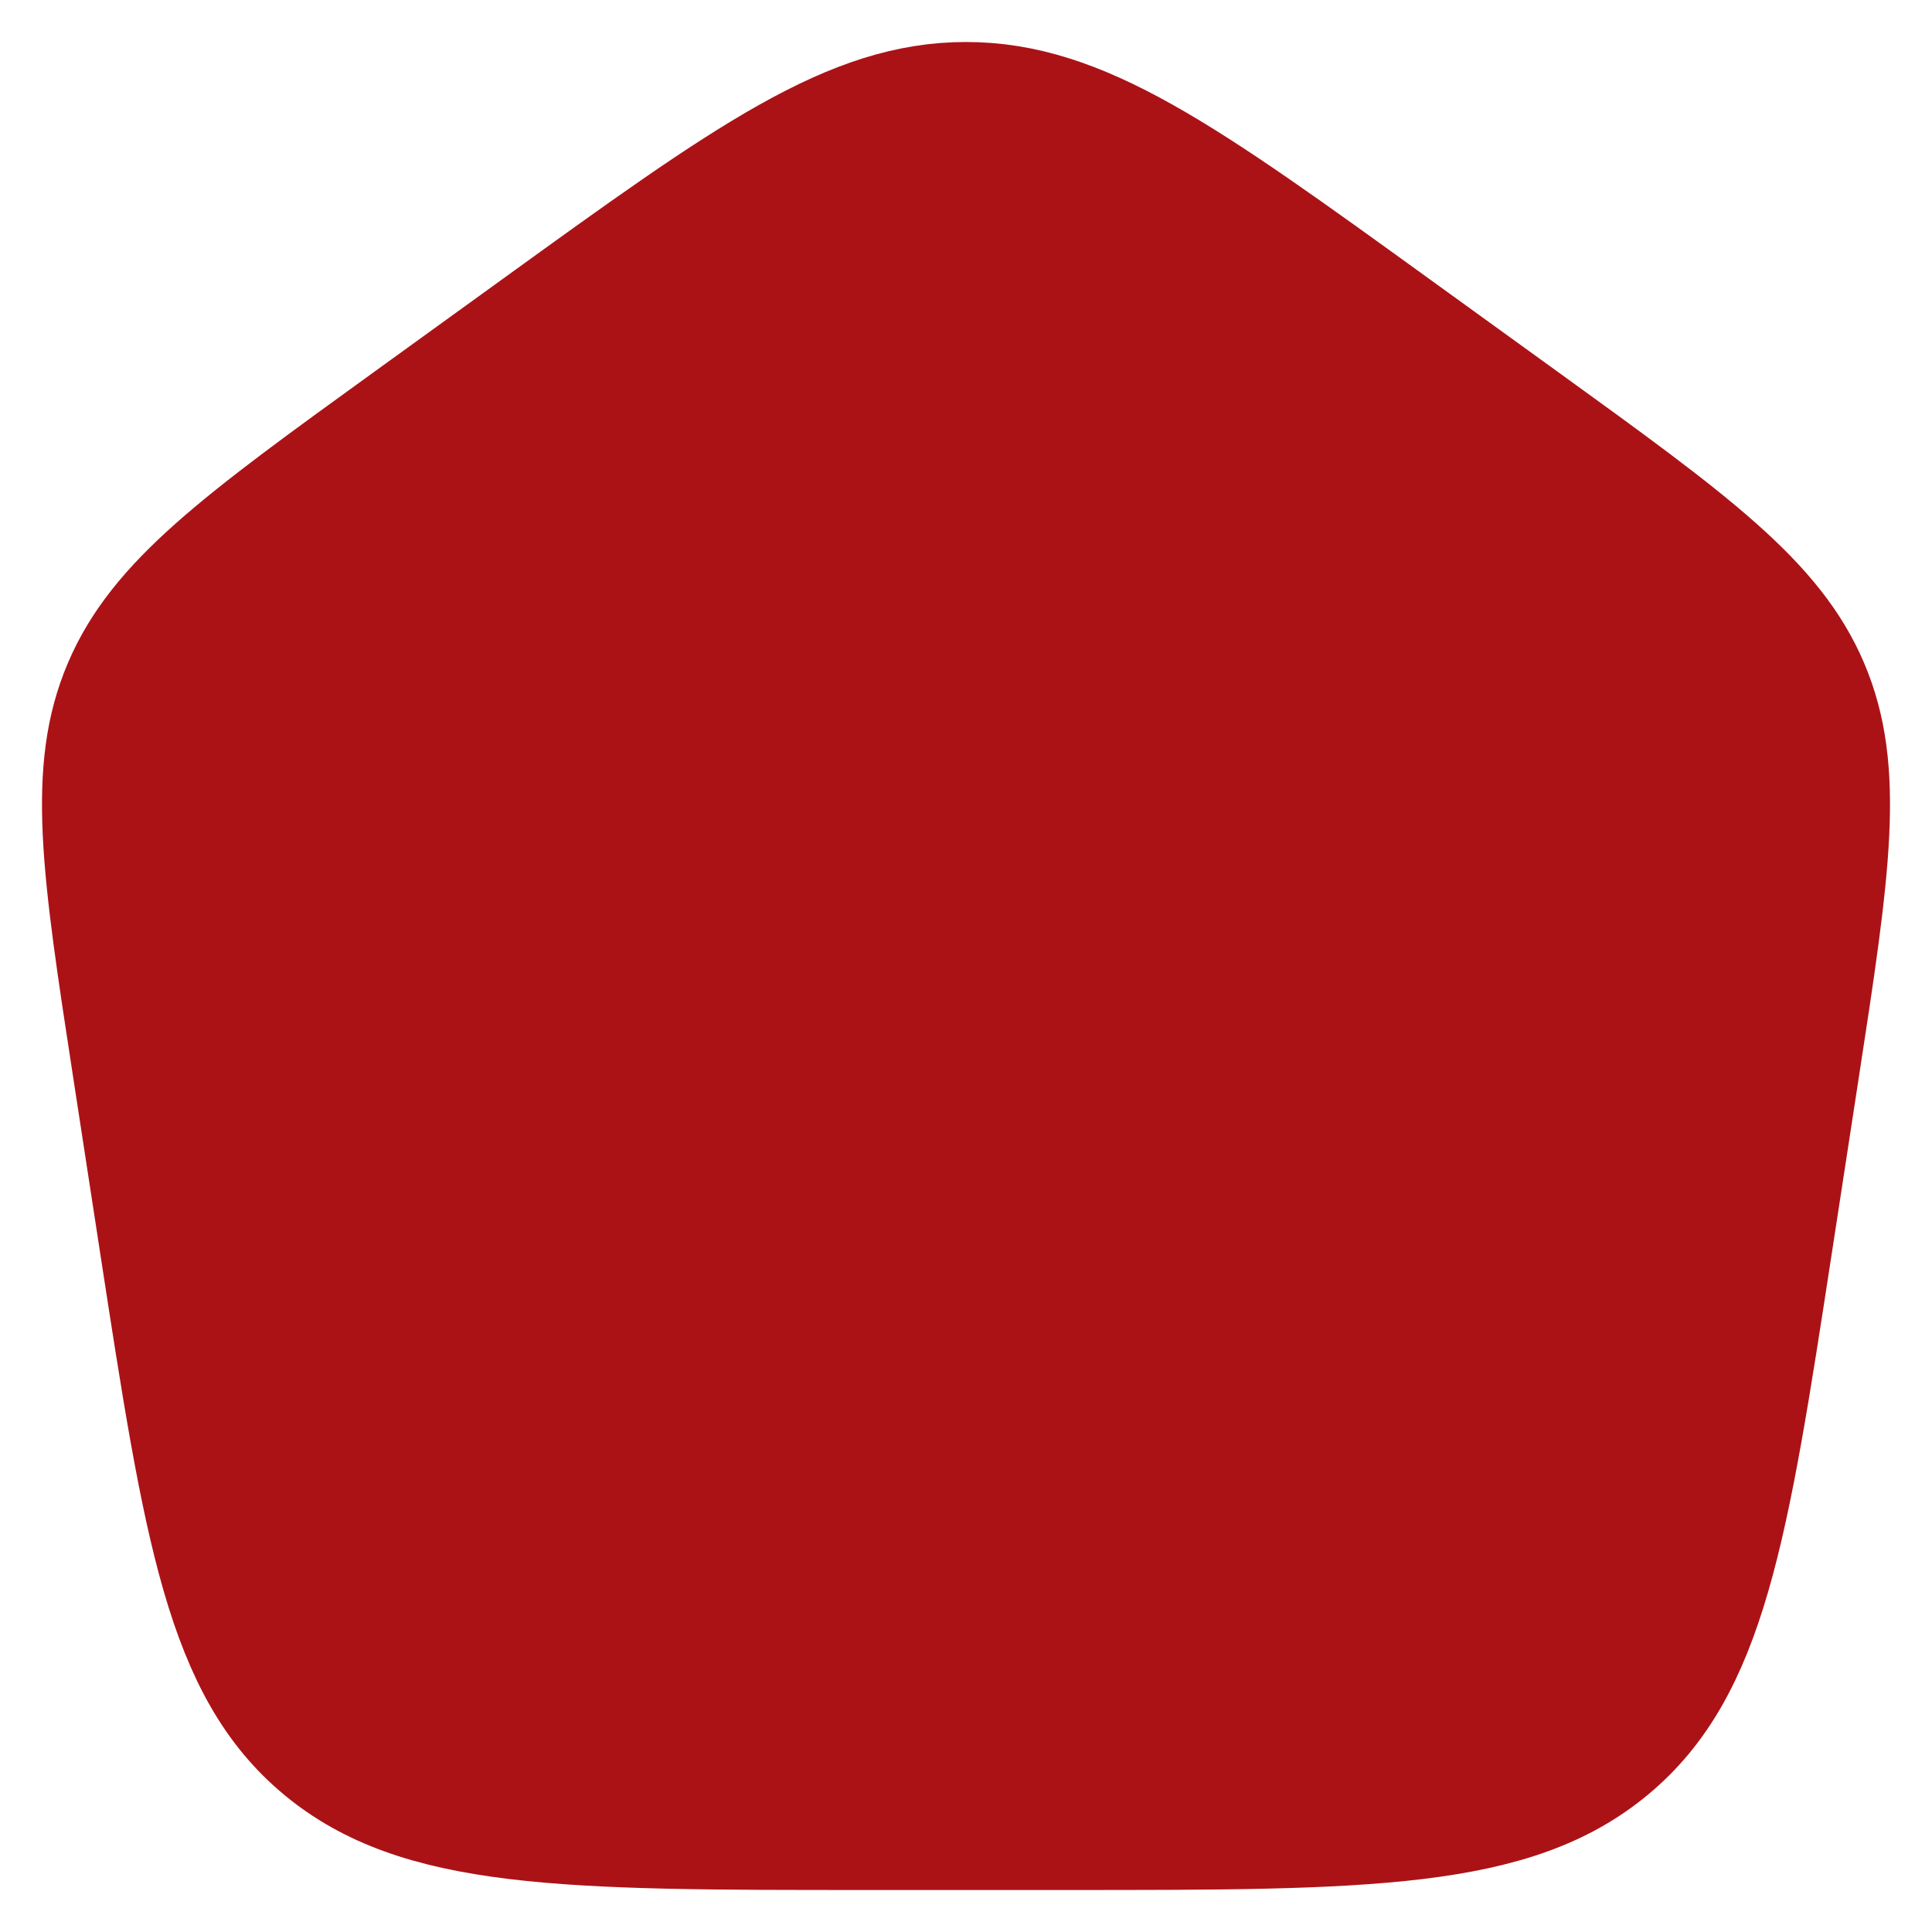
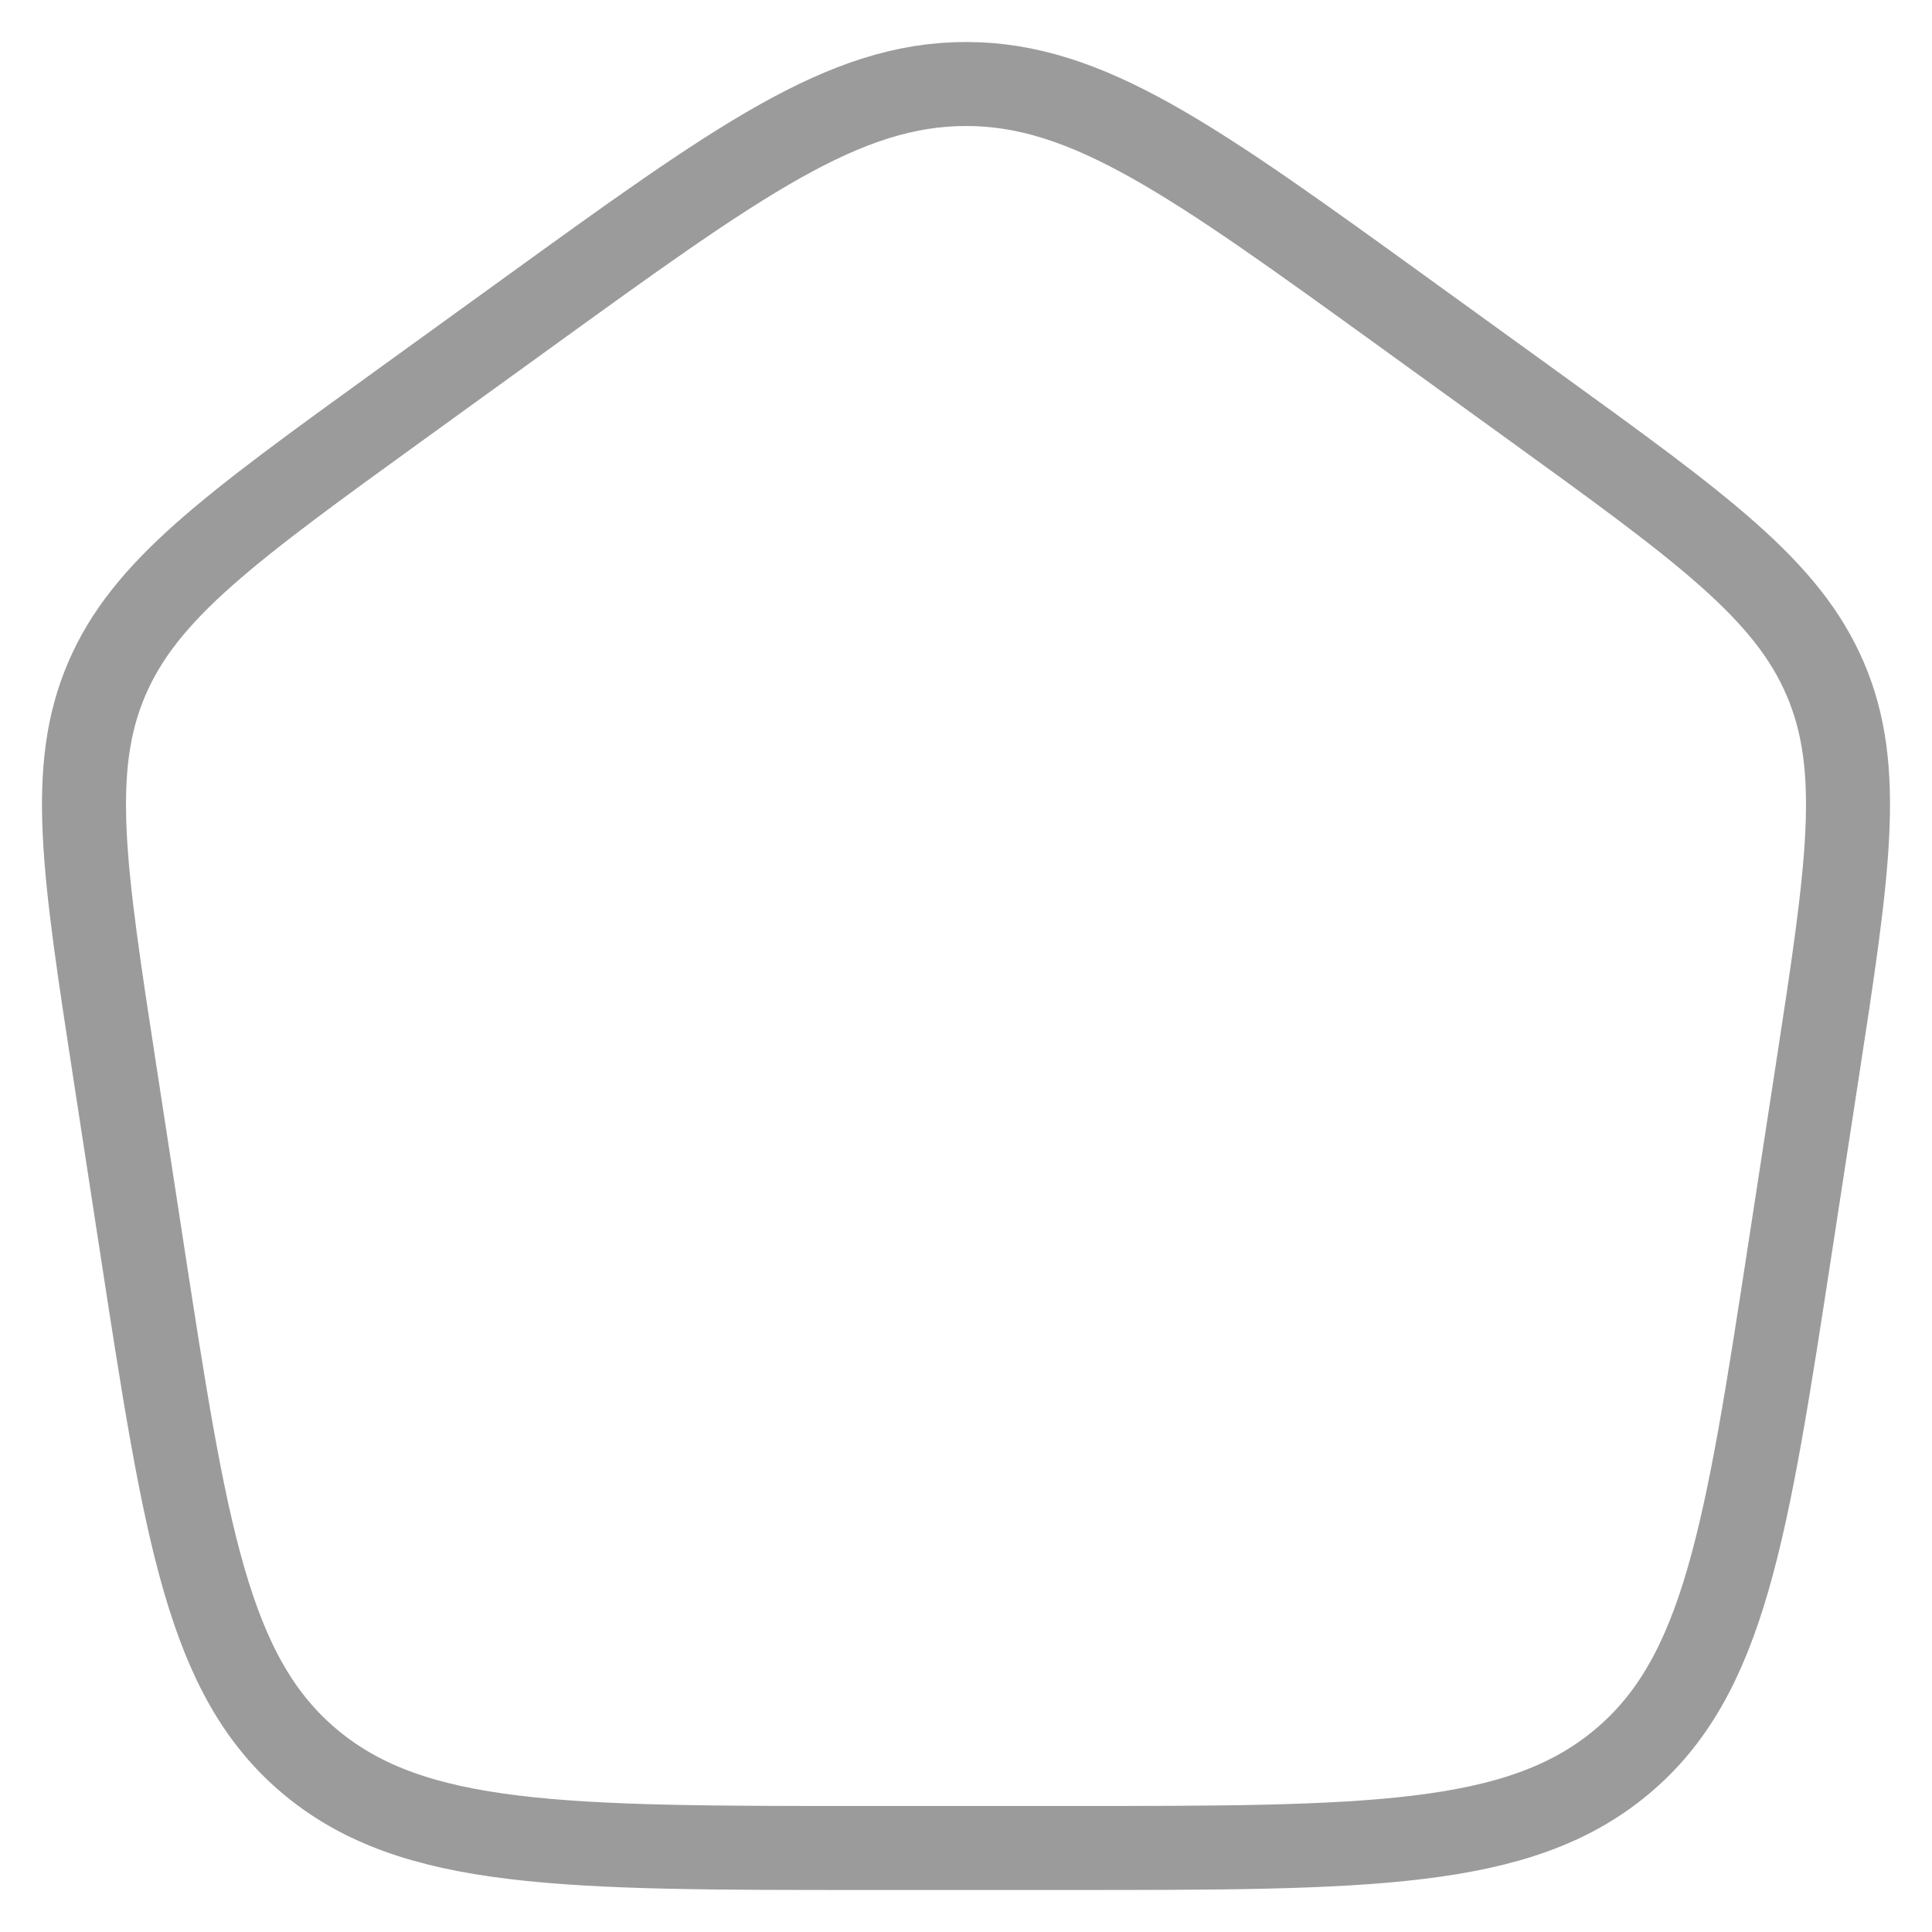
<svg xmlns="http://www.w3.org/2000/svg" width="23" height="23" viewBox="0 0 23 23" fill="none">
-   <path d="M1.369 12.774C0.998 10.362 0.813 9.156 1.269 8.087C1.725 7.018 2.737 6.286 4.76 4.823L6.272 3.73C8.789 1.91 10.048 1 11.5 1C12.952 1 14.211 1.91 16.728 3.73L18.24 4.823C20.263 6.286 21.275 7.018 21.731 8.087C22.187 9.156 22.002 10.362 21.631 12.774L21.315 14.831C20.79 18.25 20.527 19.96 19.3 20.98C18.074 22 16.281 22 12.696 22H10.304C6.719 22 4.926 22 3.7 20.98C2.473 19.96 2.211 18.25 1.685 14.831L1.369 12.774Z" fill="#AB1216" stroke="#AB1216" stroke-linejoin="round" />
+   <path d="M1.369 12.774C0.998 10.362 0.813 9.156 1.269 8.087C1.725 7.018 2.737 6.286 4.76 4.823L6.272 3.73C8.789 1.91 10.048 1 11.5 1C12.952 1 14.211 1.91 16.728 3.73L18.24 4.823C20.263 6.286 21.275 7.018 21.731 8.087C22.187 9.156 22.002 10.362 21.631 12.774L21.315 14.831C20.79 18.25 20.527 19.96 19.3 20.98C18.074 22 16.281 22 12.696 22H10.304C6.719 22 4.926 22 3.7 20.98C2.473 19.96 2.211 18.25 1.685 14.831L1.369 12.774Z" stroke="#9B9B9B" stroke-linejoin="round" />
</svg>
